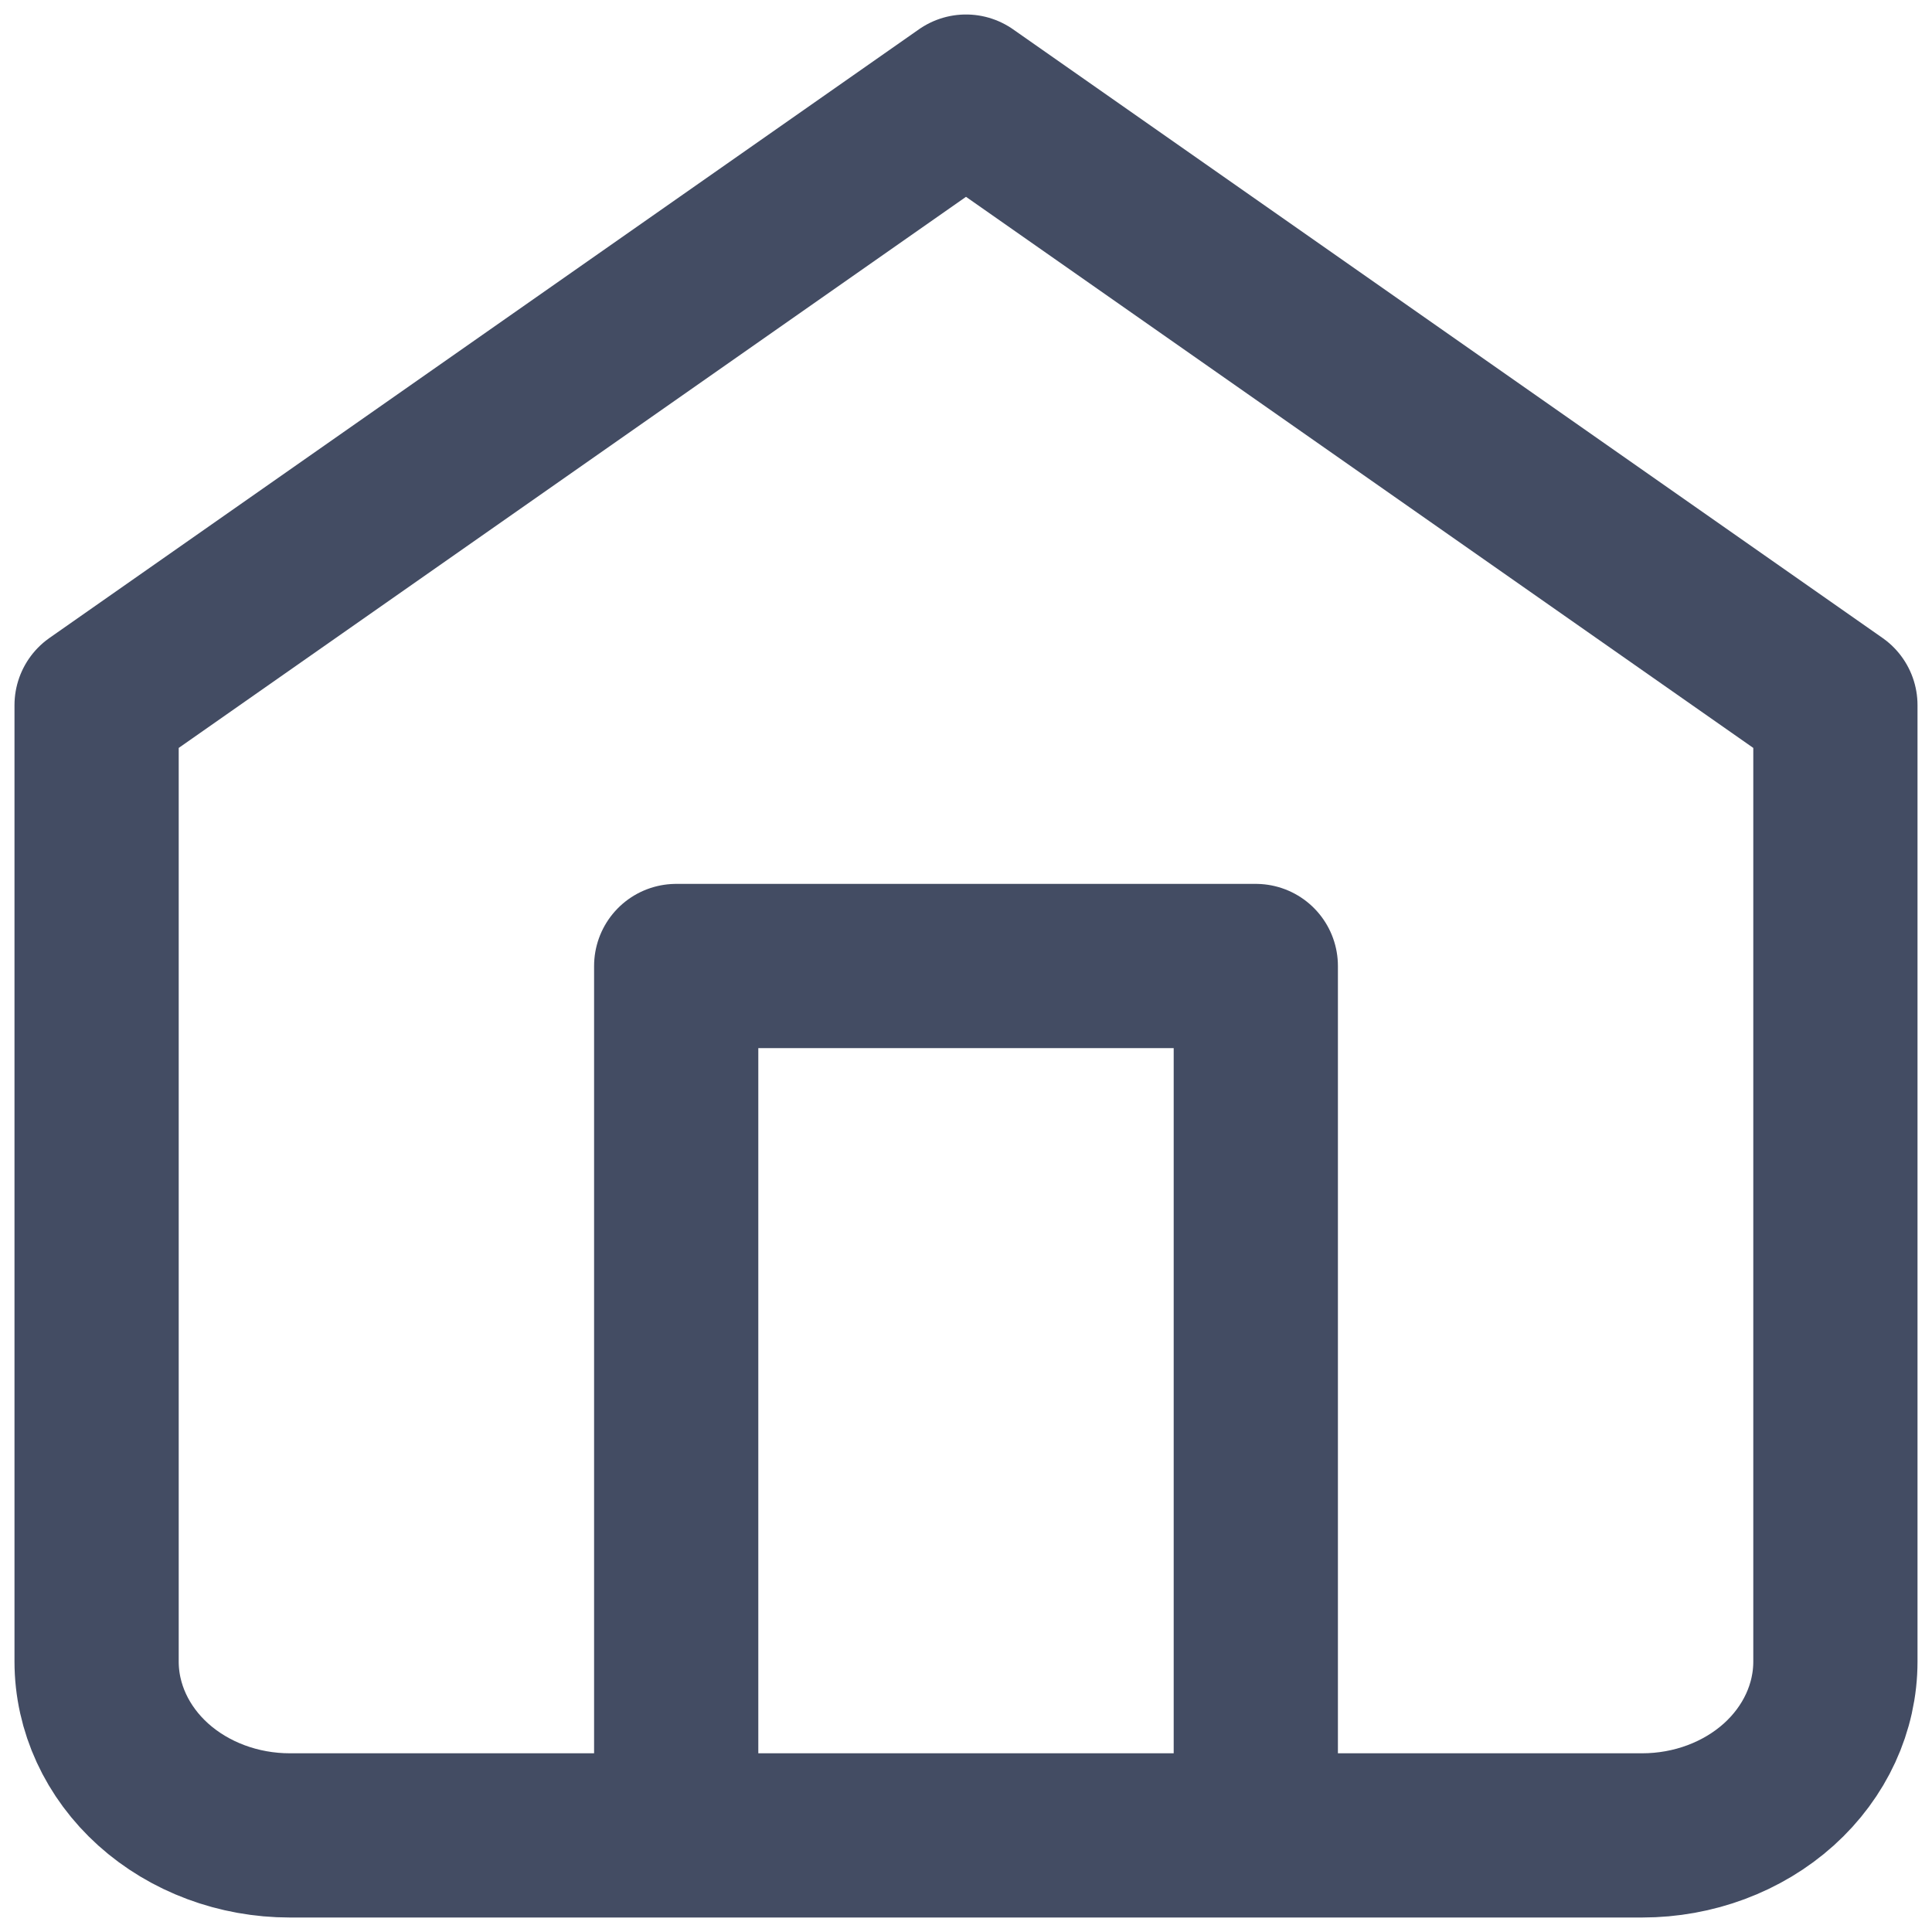
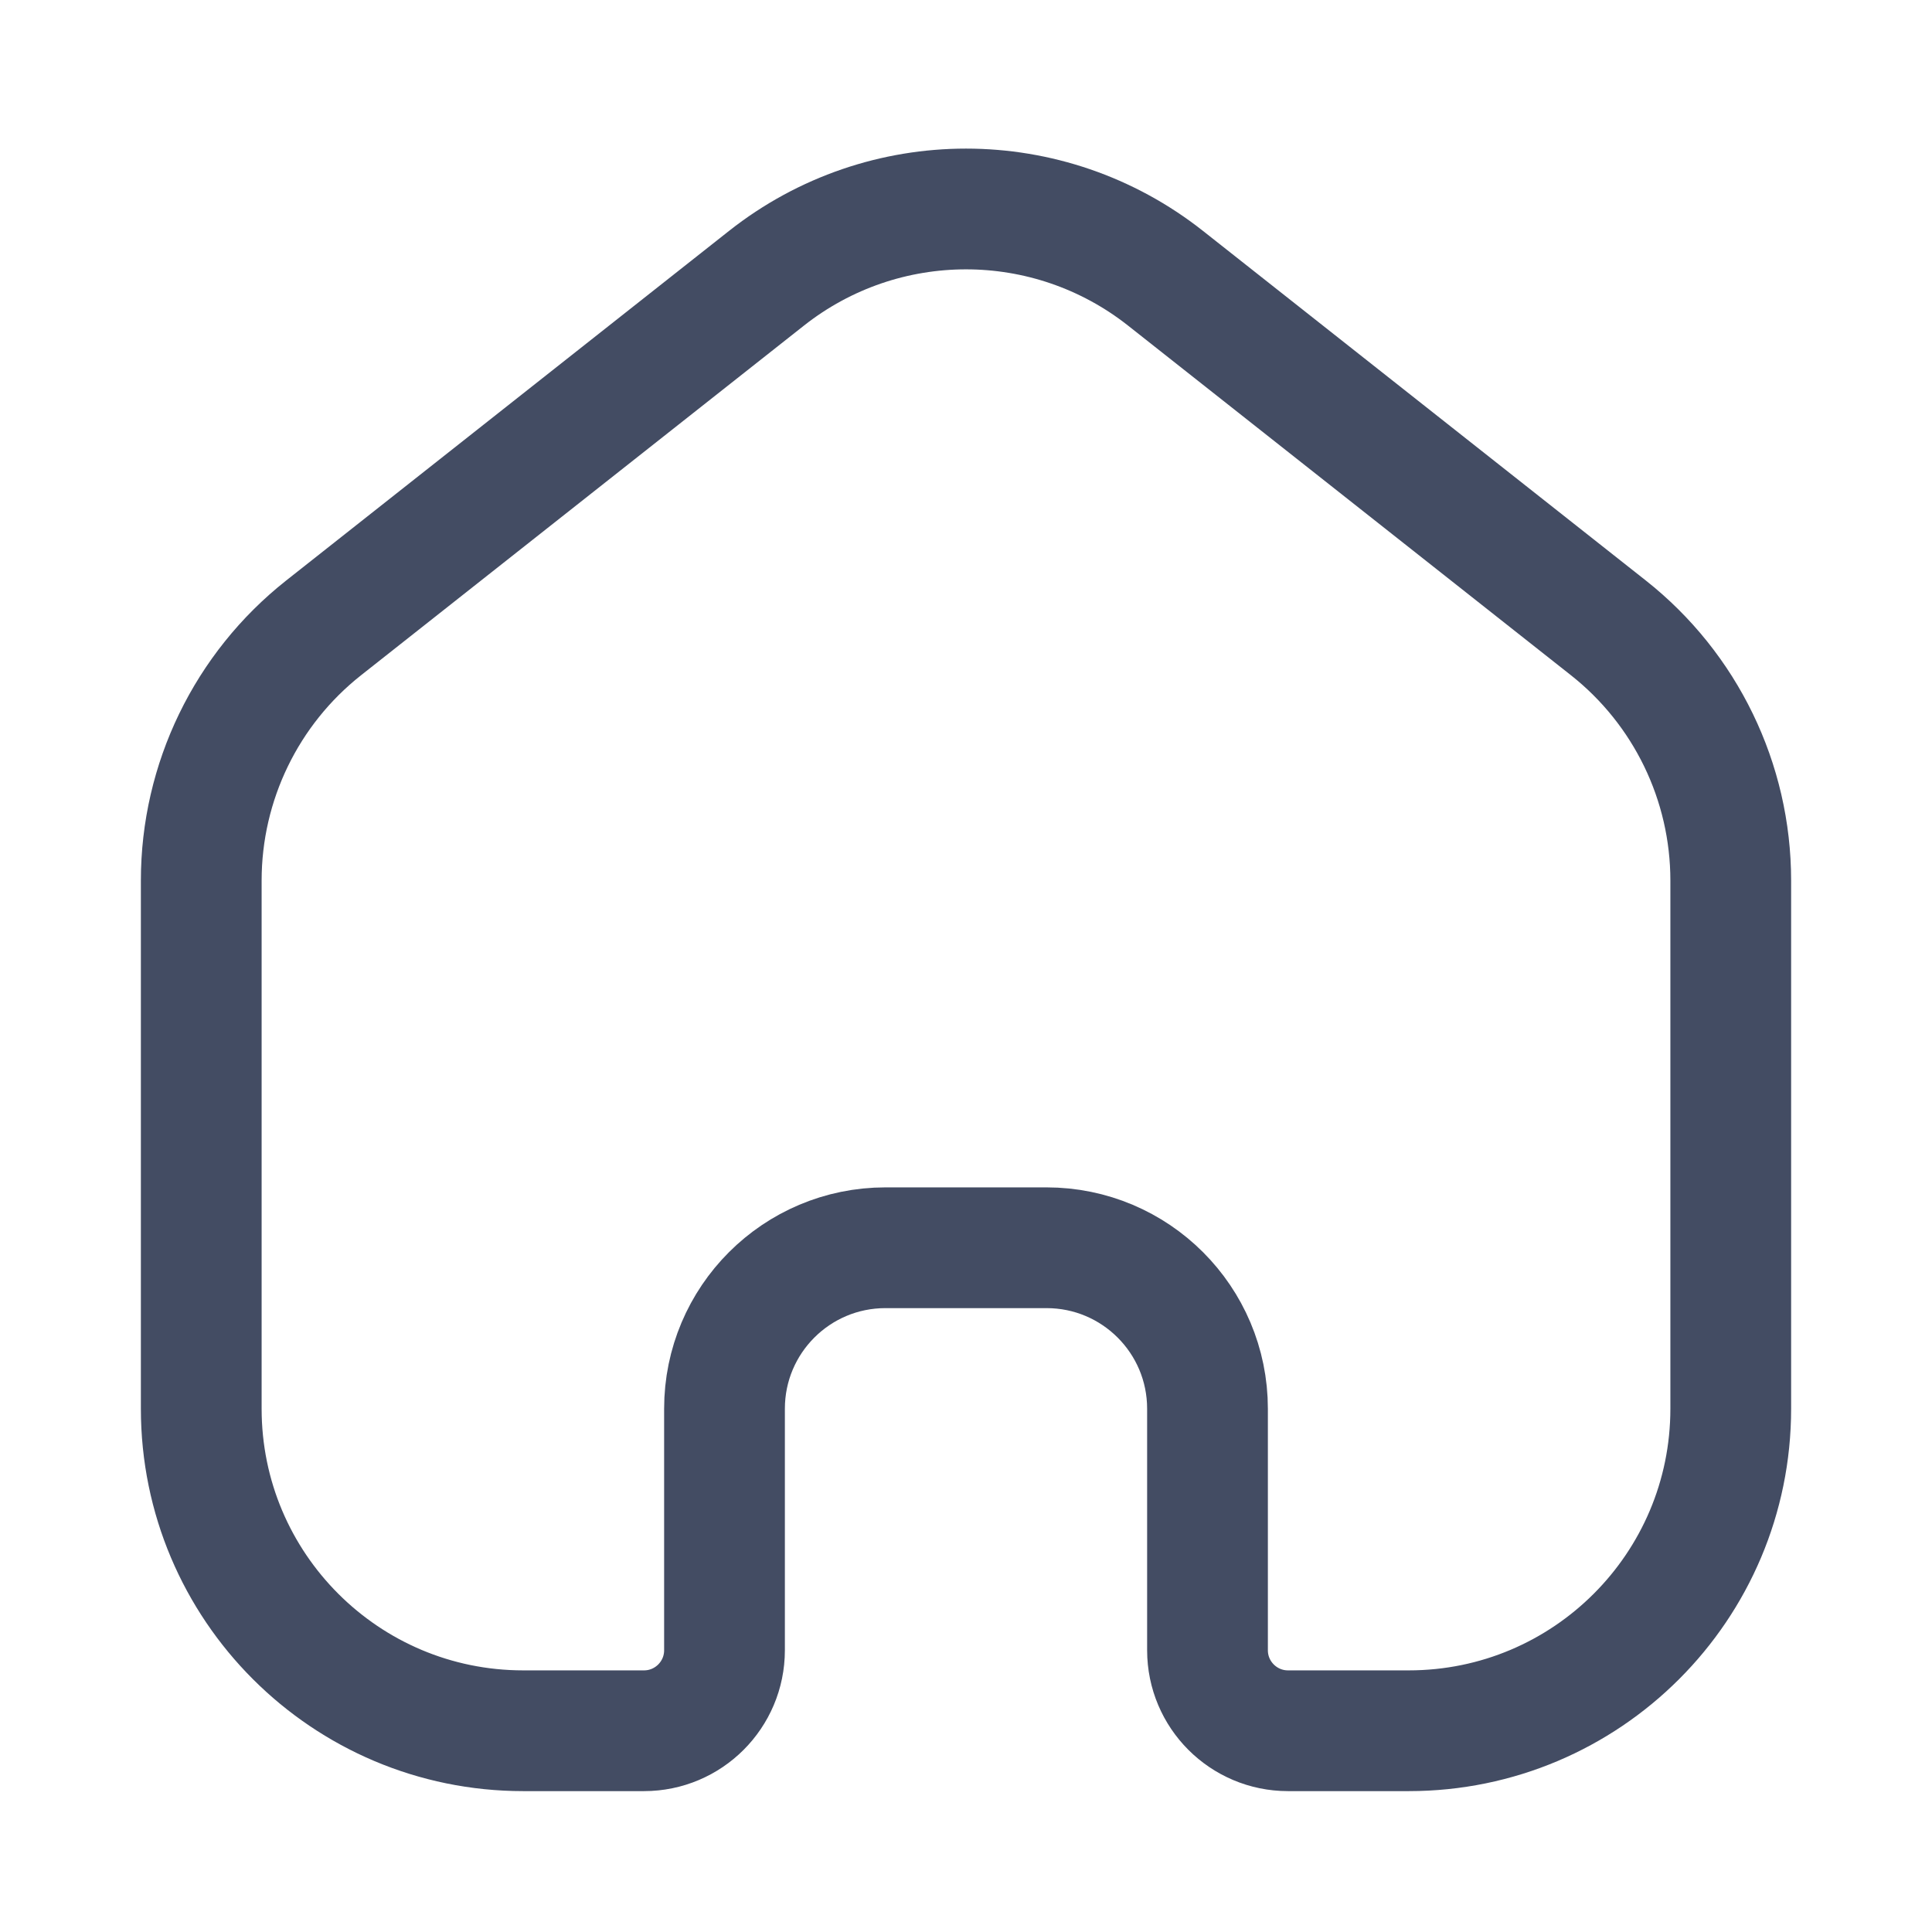
- <svg xmlns="http://www.w3.org/2000/svg" width="20" height="20" viewBox="0 0 20 20" fill="none">
-   <path d="M7 19V10H13V19M1 7.3L10 1L19 7.3V17.2C19 17.677 18.789 18.135 18.414 18.473C18.039 18.81 17.53 19 17 19H3C2.47 19 1.961 18.81 1.586 18.473C1.211 18.135 1 17.677 1 17.2V7.3Z" stroke="#434C63" stroke-width="1.7" stroke-linecap="round" stroke-linejoin="round" />
+ <svg xmlns="http://www.w3.org/2000/svg" width="24" height="24" viewBox="0 0 24 24" fill="none">
+   <path d="M2.5 10.938C2.5 9.714 3.061 8.557 4.021 7.799L9.521 3.457C10.975 2.309 13.025 2.309 14.479 3.457L19.979 7.799C20.939 8.557 21.5 9.714 21.5 10.938V17.5C21.5 19.709 19.709 21.5 17.5 21.5H16C15.448 21.5 15 21.052 15 20.5V17.5C15 16.395 14.105 15.5 13 15.5H11C9.895 15.5 9 16.395 9 17.5V20.5C9 21.052 8.552 21.5 8 21.5H6.5C4.291 21.5 2.5 19.709 2.5 17.5L2.5 10.938Z" stroke="#434C63" stroke-width="1.5" />
</svg>
